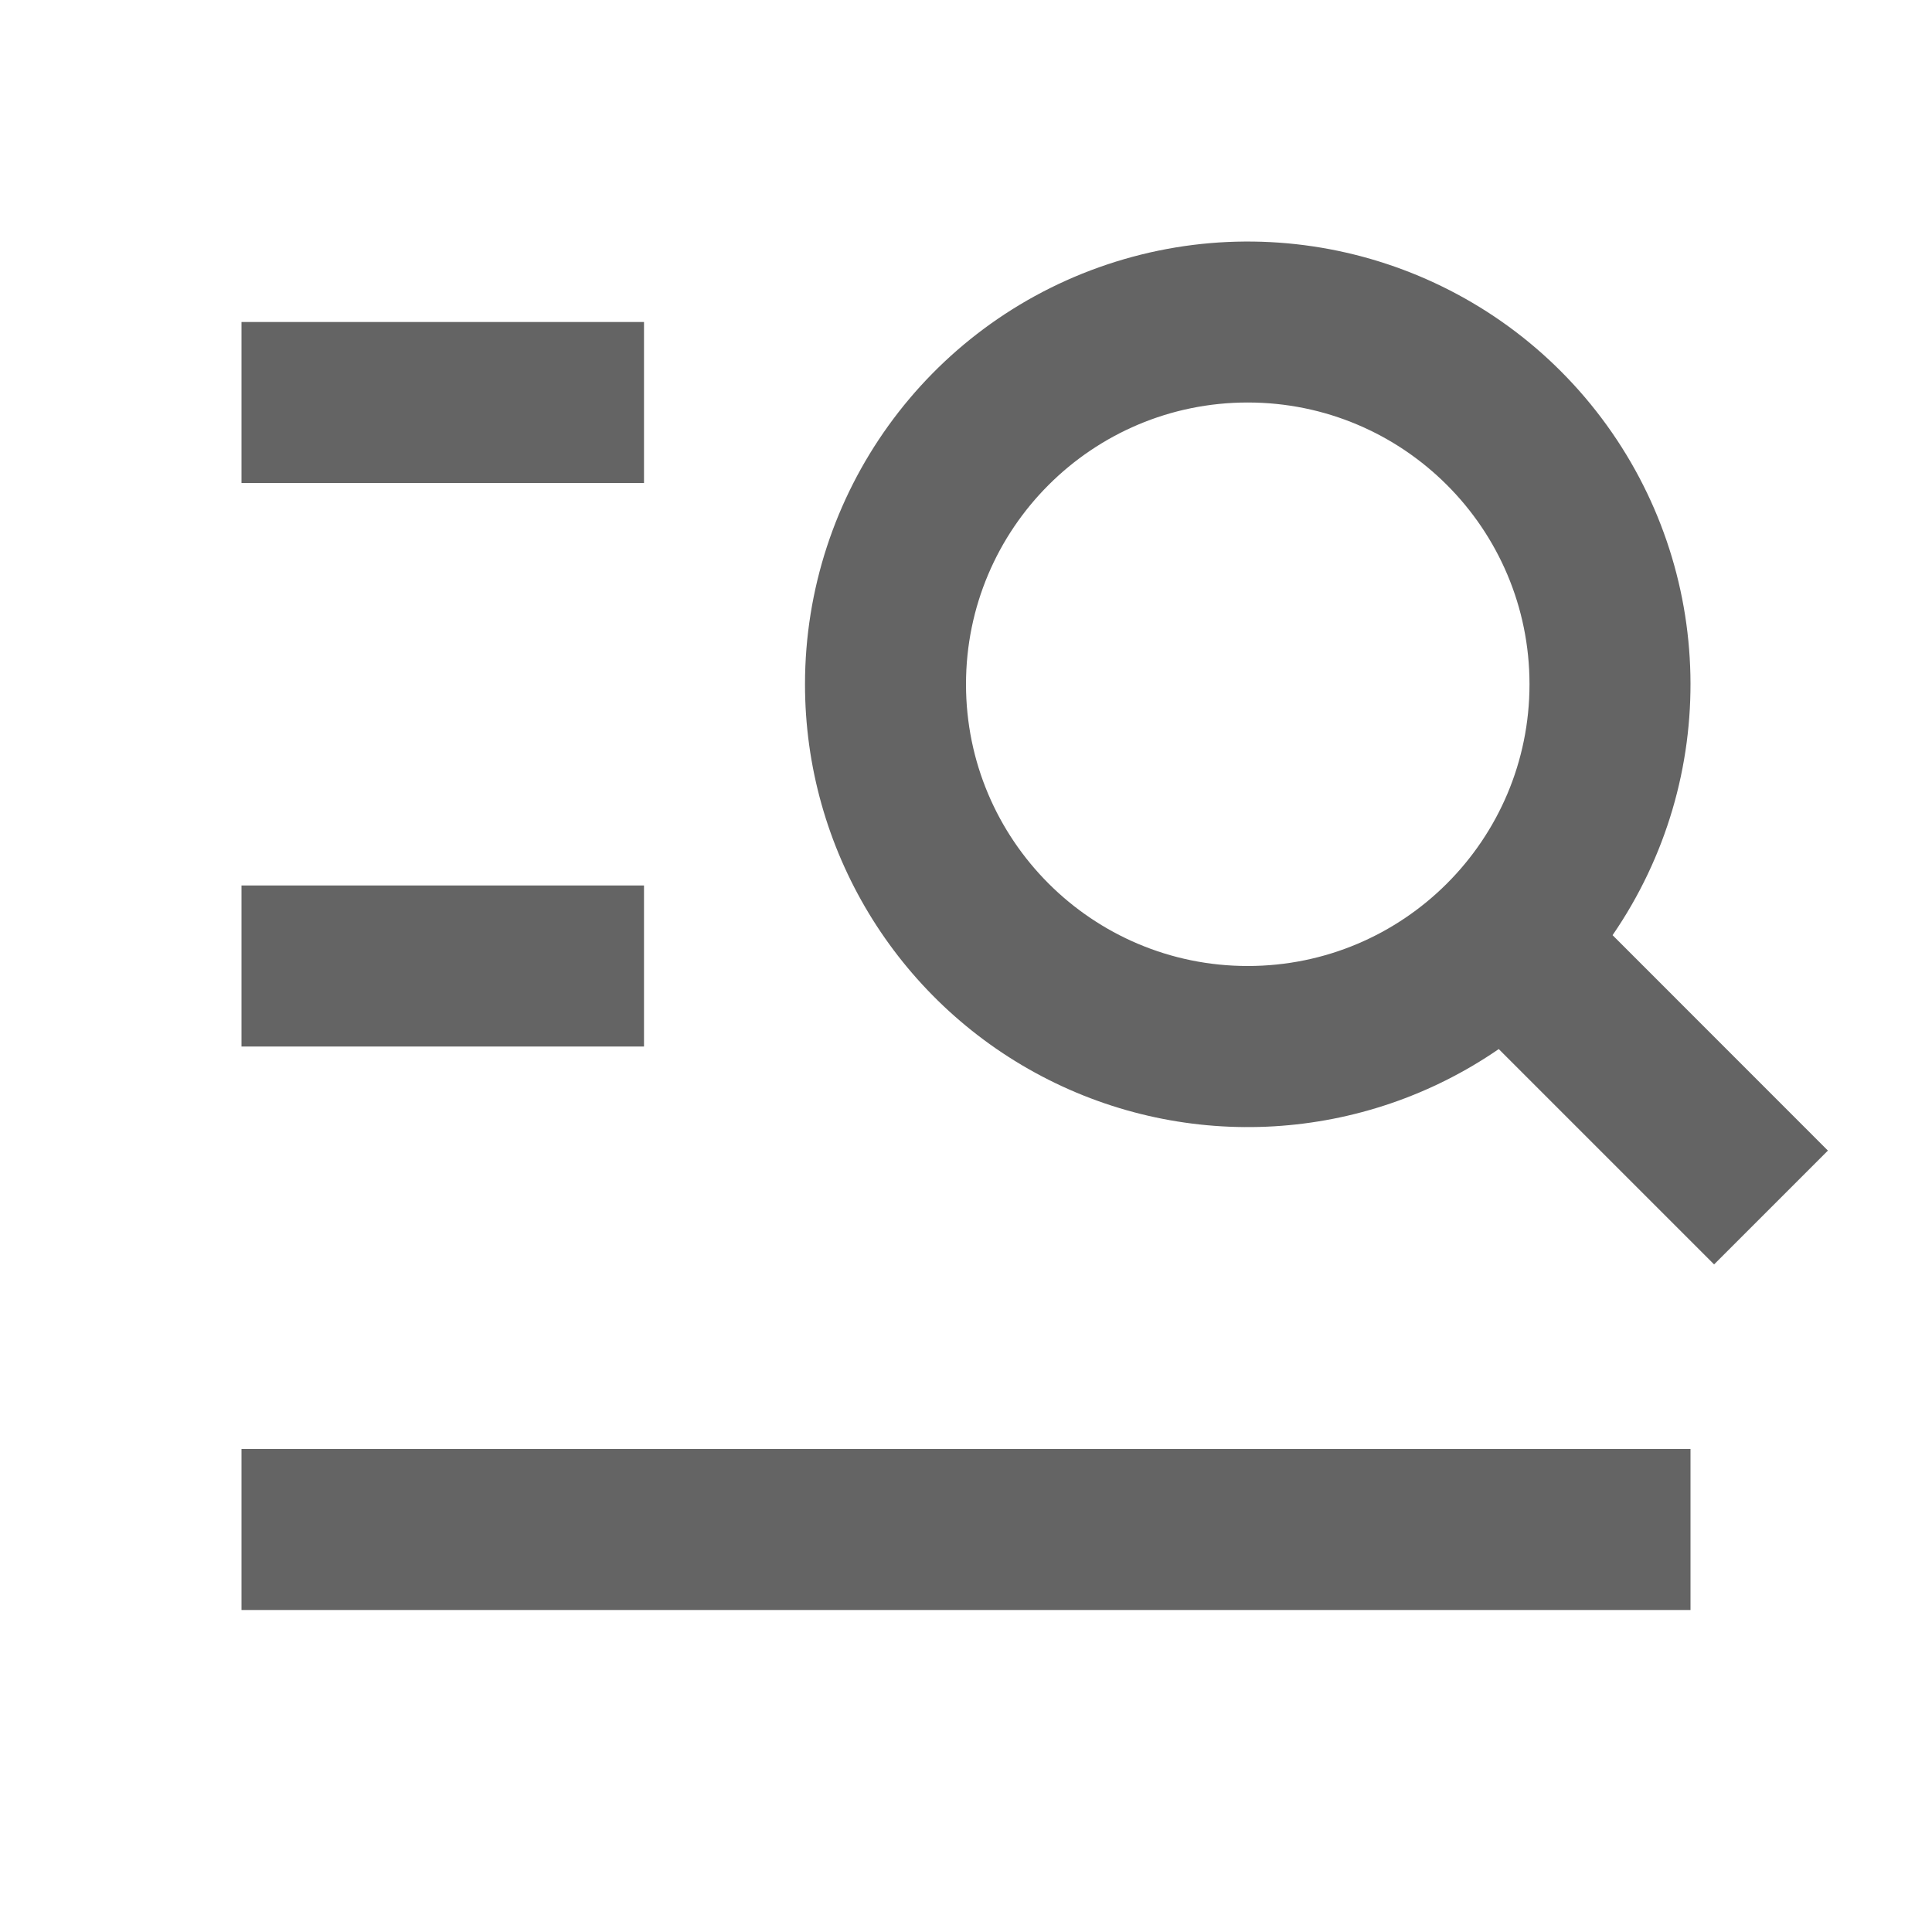
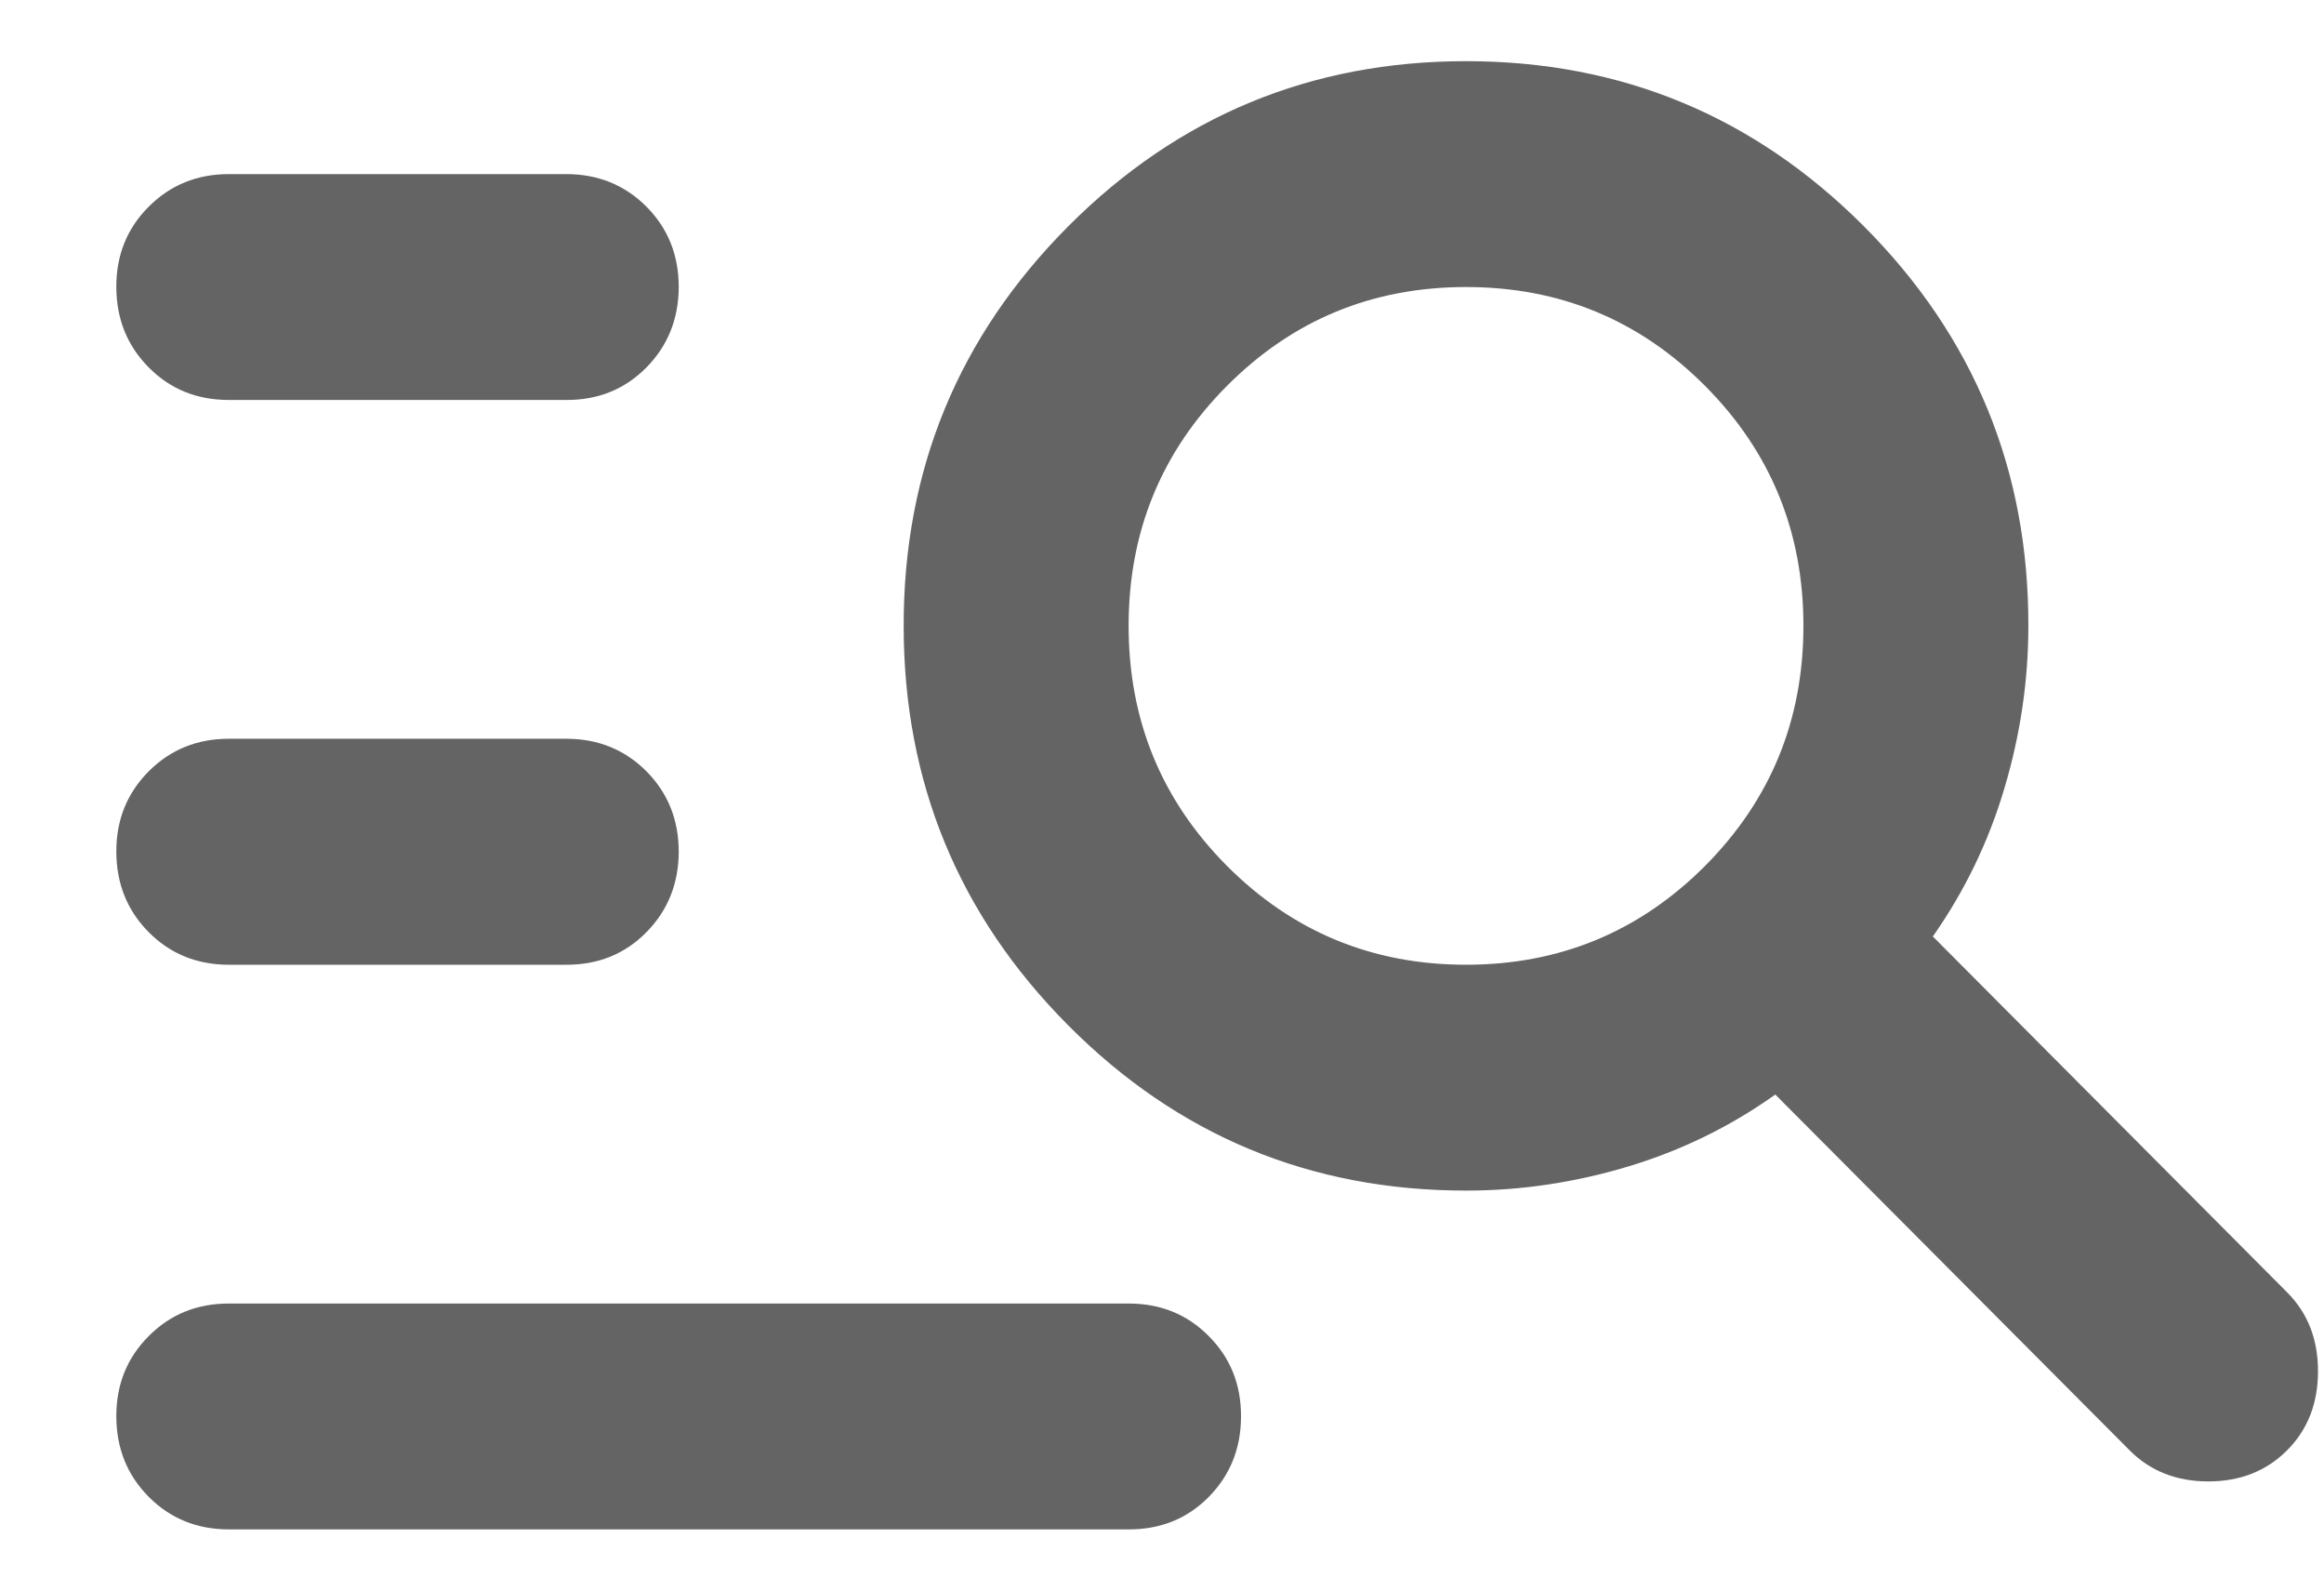
- <svg xmlns="http://www.w3.org/2000/svg" width="128" height="128" viewBox="0 0 24 24">
-   <path fill="#646464" d="M15.5 5a3.5 3.5 0 1 0 0 7a3.5 3.5 0 0 0 0-7M10 8.5a5.5 5.5 0 1 1 10.032 3.117l2.675 2.676l-1.414 1.414l-2.675-2.675A5.5 5.5 0 0 1 10 8.5M3 4h5v2H3zm0 7h5v2H3zm18 7v2H3v-2z" />
+ <svg xmlns="http://www.w3.org/2000/svg" width="19" height="13" viewBox="0 0 19 13" fill="none">
+   <path d="M1.871 12.5C1.61 12.5 1.392 12.411 1.216 12.234C1.04 12.057 0.952 11.838 0.951 11.577C0.95 11.316 1.039 11.097 1.216 10.92C1.393 10.742 1.611 10.654 1.871 10.654H9.227C9.487 10.654 9.706 10.742 9.882 10.92C10.059 11.097 10.147 11.316 10.146 11.577C10.146 11.838 10.057 12.057 9.882 12.235C9.706 12.413 9.487 12.501 9.227 12.5H1.871ZM1.871 7.885C1.61 7.885 1.392 7.796 1.216 7.619C1.04 7.442 0.952 7.222 0.951 6.962C0.95 6.701 1.039 6.482 1.216 6.304C1.393 6.127 1.611 6.038 1.871 6.038H4.629C4.89 6.038 5.108 6.127 5.285 6.304C5.461 6.482 5.549 6.701 5.549 6.962C5.548 7.222 5.46 7.442 5.284 7.62C5.108 7.798 4.89 7.886 4.629 7.885H1.871ZM1.871 3.269C1.61 3.269 1.392 3.181 1.216 3.003C1.04 2.826 0.952 2.607 0.951 2.346C0.95 2.085 1.039 1.866 1.216 1.689C1.393 1.512 1.611 1.423 1.871 1.423H4.629C4.89 1.423 5.108 1.512 5.285 1.689C5.461 1.866 5.549 2.085 5.549 2.346C5.548 2.607 5.46 2.826 5.284 3.004C5.108 3.182 4.89 3.27 4.629 3.269H1.871ZM11.986 9.731C10.713 9.731 9.629 9.281 8.733 8.38C7.837 7.48 7.388 6.392 7.388 5.115C7.387 3.839 7.836 2.751 8.733 1.85C9.631 0.95 10.715 0.5 11.986 0.5C13.256 0.5 14.341 0.95 15.239 1.85C16.137 2.751 16.585 3.839 16.583 5.115C16.583 5.562 16.518 6.004 16.387 6.443C16.257 6.882 16.061 7.285 15.802 7.654L18.698 10.562C18.867 10.731 18.951 10.946 18.951 11.208C18.951 11.469 18.867 11.685 18.698 11.854C18.529 12.023 18.315 12.108 18.054 12.108C17.794 12.108 17.579 12.023 17.411 11.854L14.514 8.946C14.146 9.208 13.744 9.404 13.308 9.535C12.871 9.666 12.431 9.731 11.986 9.731ZM11.986 7.885C12.752 7.885 13.403 7.615 13.94 7.077C14.476 6.538 14.744 5.885 14.744 5.115C14.744 4.346 14.476 3.692 13.94 3.154C13.403 2.615 12.752 2.346 11.986 2.346C11.219 2.346 10.568 2.615 10.031 3.154C9.495 3.692 9.227 4.346 9.227 5.115C9.227 5.885 9.495 6.538 10.031 7.077C10.568 7.615 11.219 7.885 11.986 7.885Z" fill="#646464" />
</svg>
